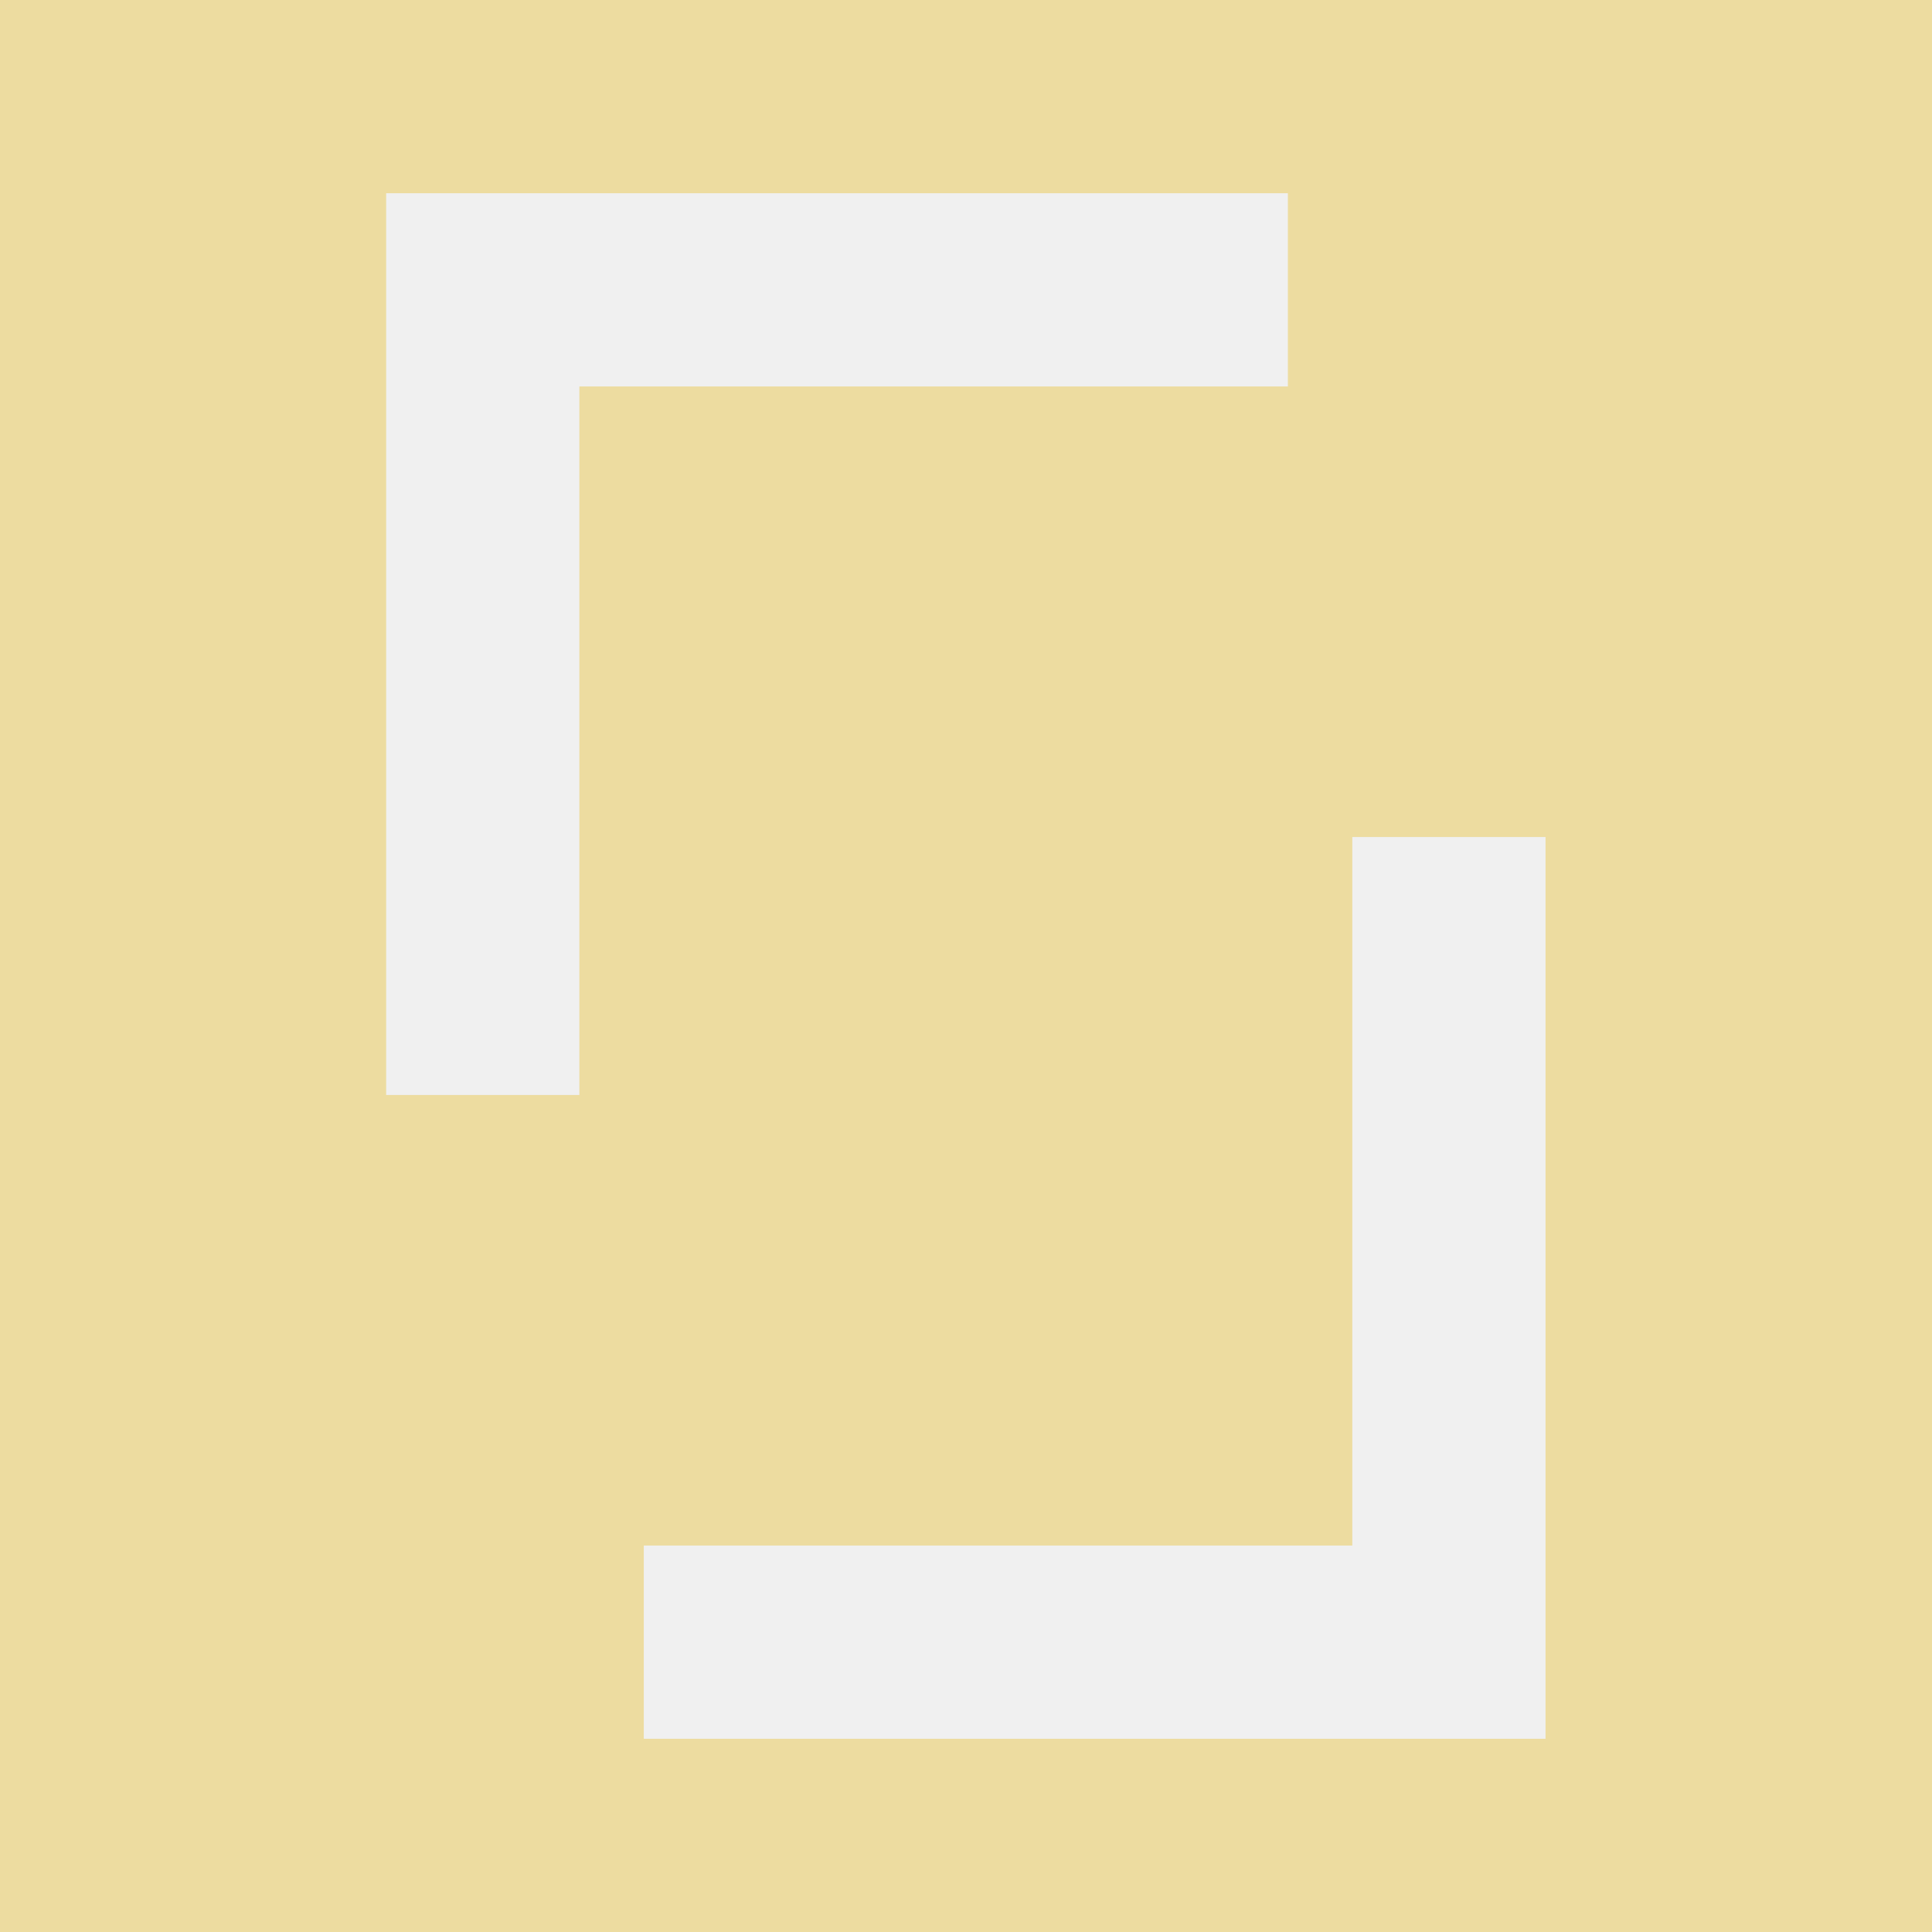
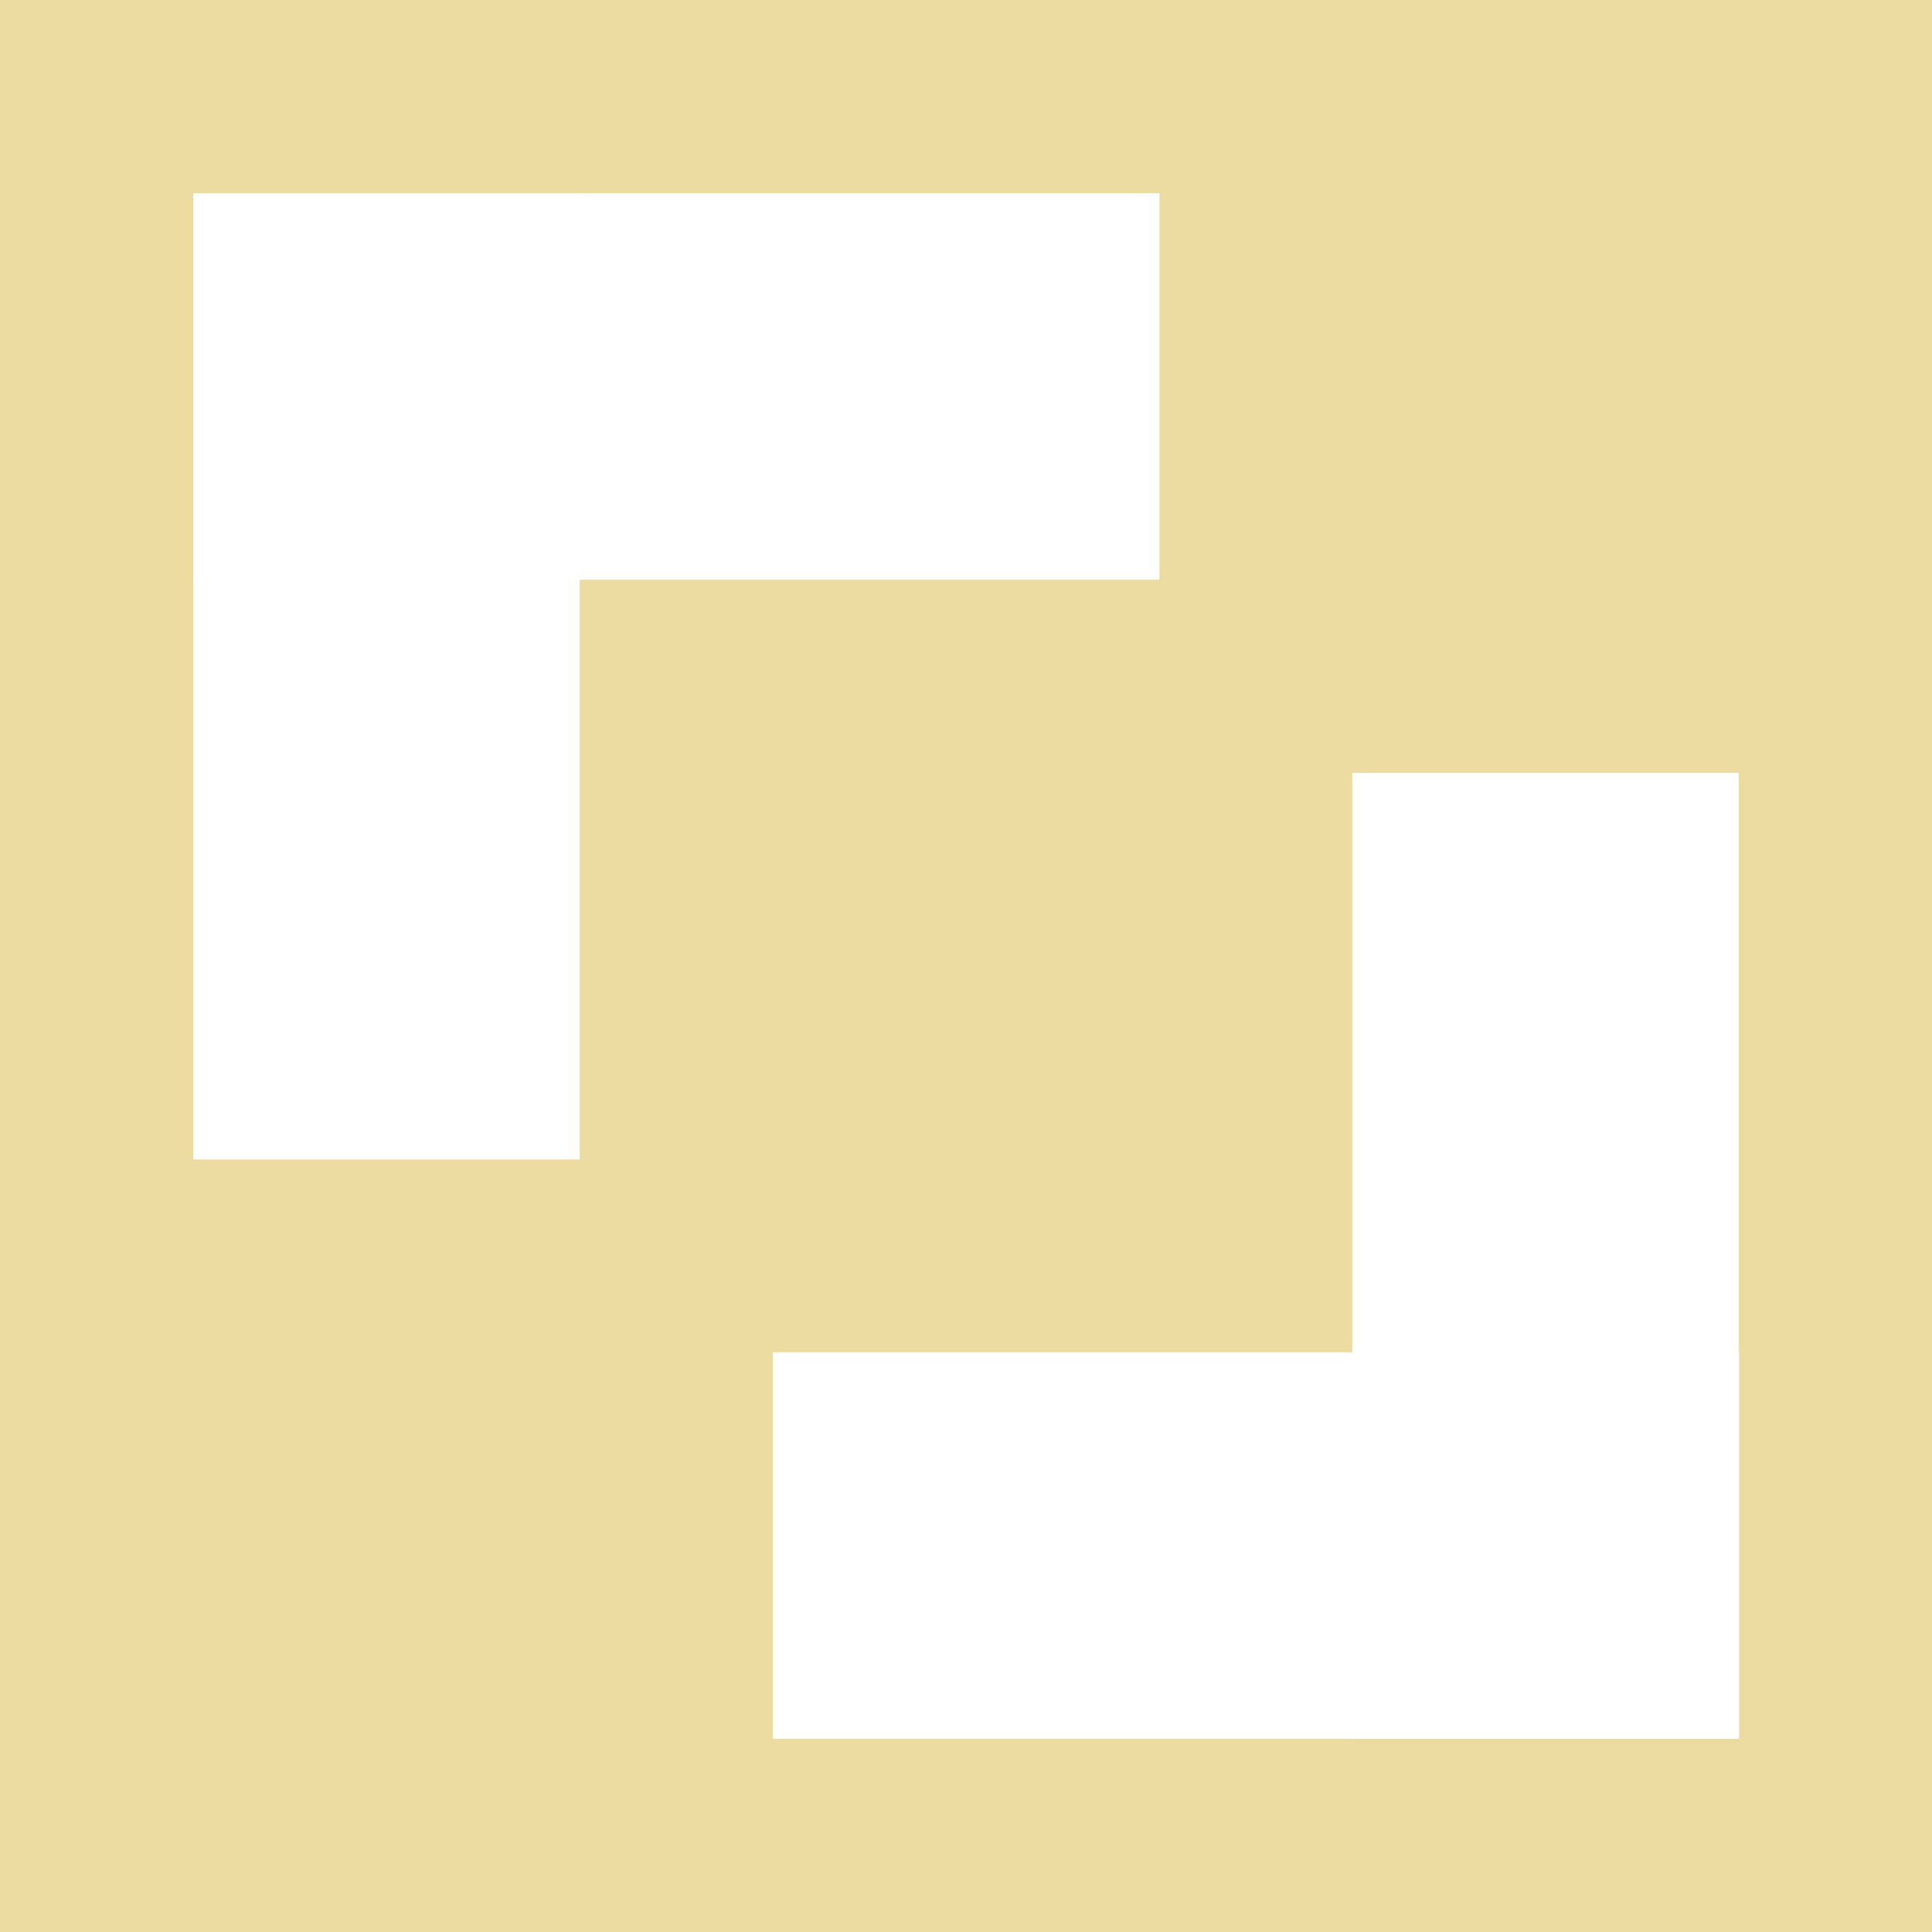
<svg xmlns="http://www.w3.org/2000/svg" id="Layer_2" version="1.1" viewBox="0 0 599.9 599.9">
  <defs>
    <style>
      .st0 {
        fill: #eddca0;
      }
+ 
+       .st1 {
+         fill: #fff;
+       }
    </style>
  </defs>
-   <path class="st0" d="M-43.3-49.3v712.7h700.8V-49.3H-43.3ZM179.9,340h-60V60h280v60h-220v220ZM479.9,539.9H199.9v-60h220v-220h60v280Z" />
+   <rect class="st0" x="-29.3" y="-29.3" width="658.5" height="658.5" />
+   <rect class="st1" x="60" y="60" width="300" height="120" />
+   <rect class="st1" x="60" y="60" width="120" height="300" />
+   <rect class="st1" x="240" y="419.9" width="300" height="120" />
+   <rect class="st1" x="419.9" y="240" width="120" height="299.9" />
</svg>
